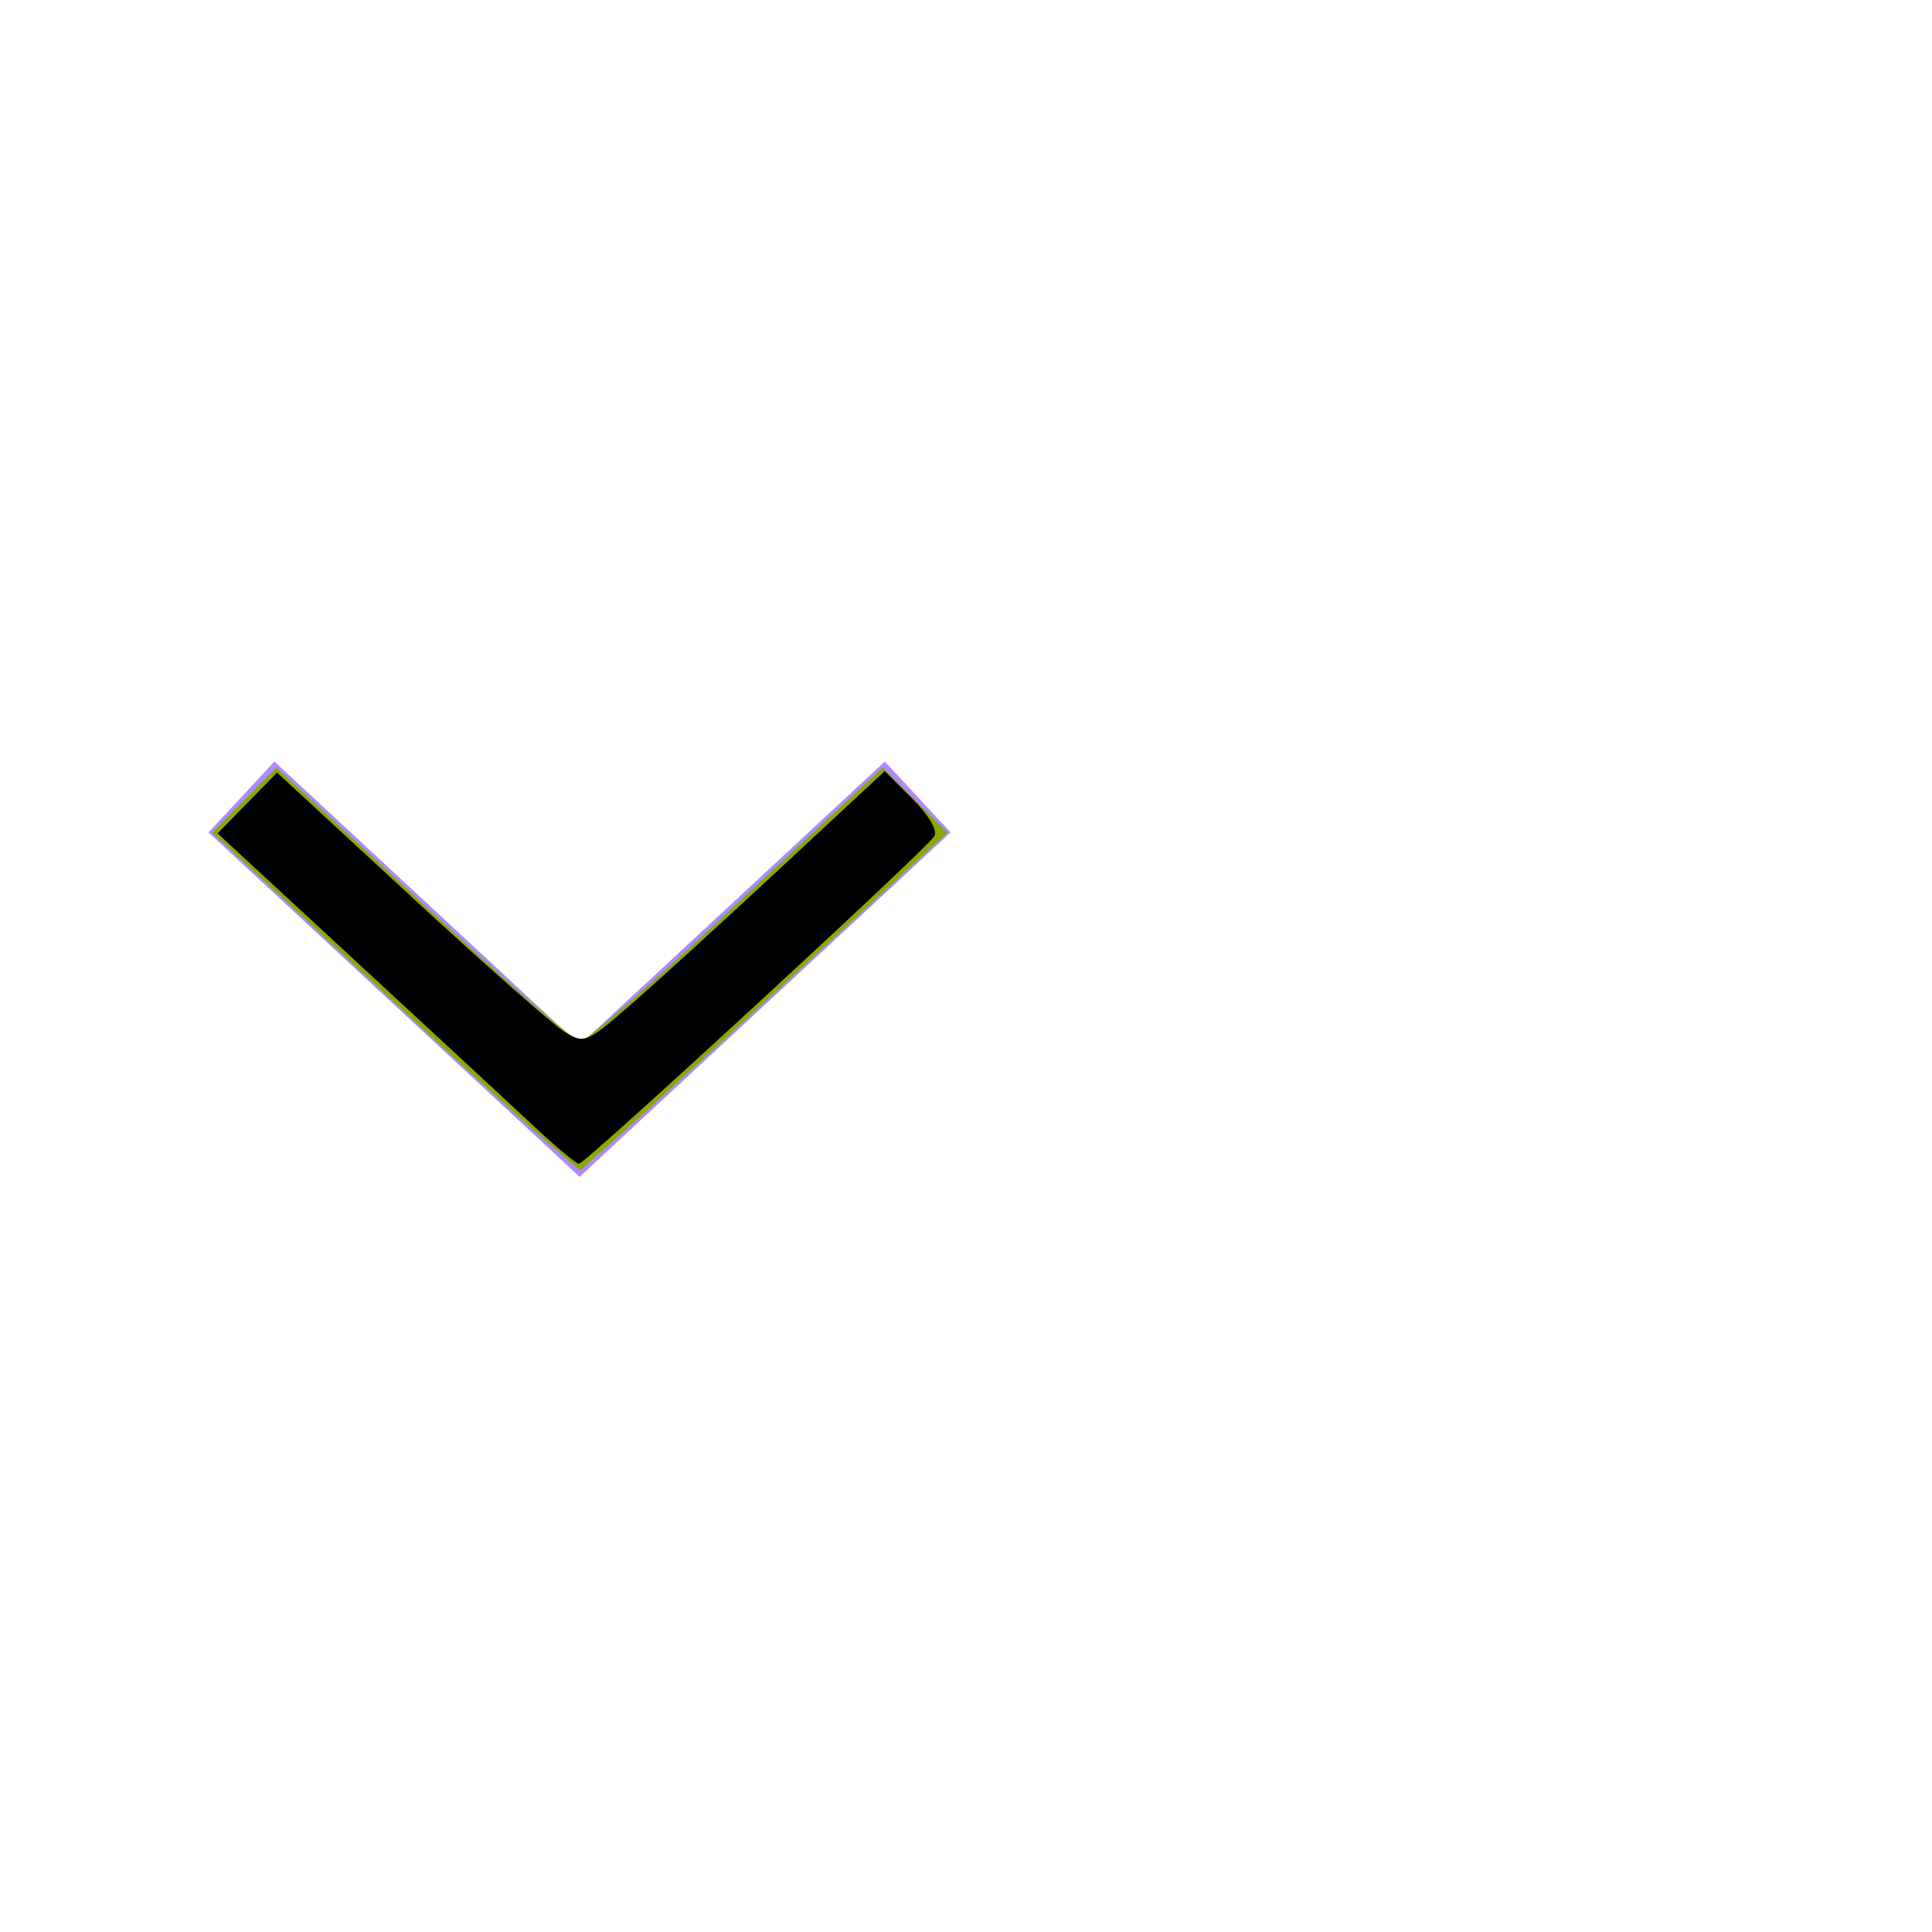
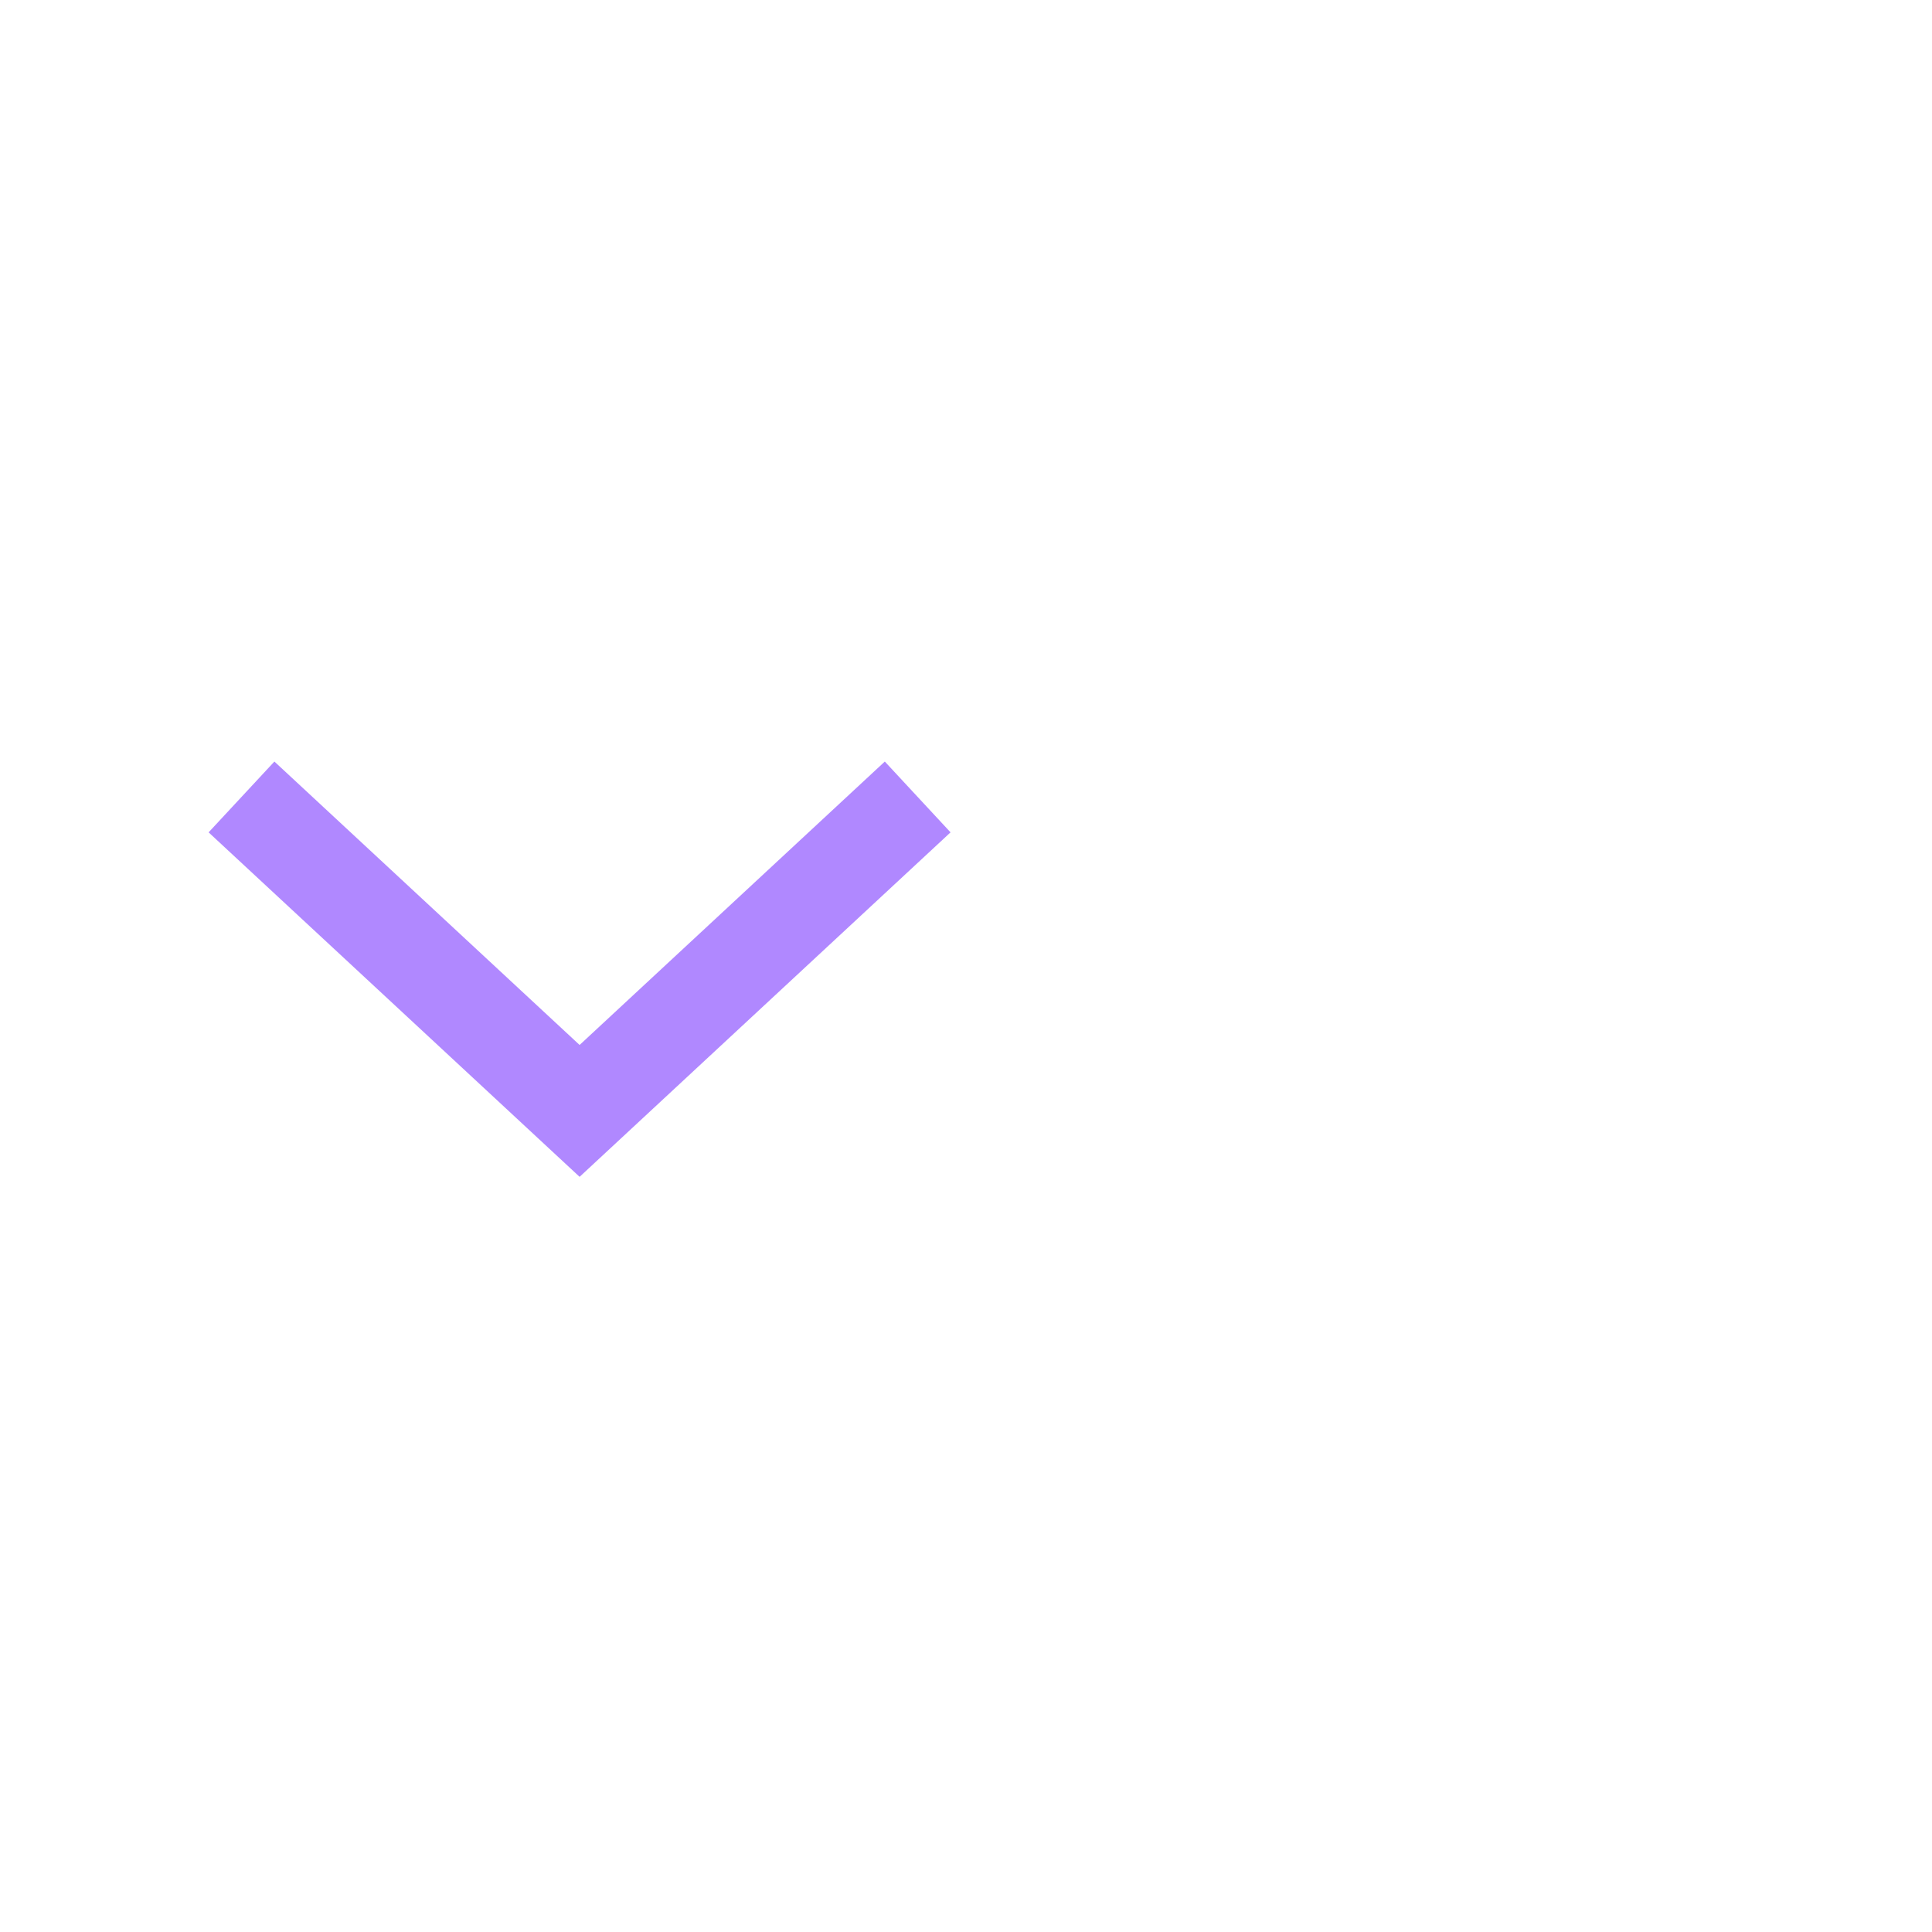
- <svg xmlns="http://www.w3.org/2000/svg" width="40px" height="40px" viewBox="0 0 40 40" version="1.1" id="svg11">
-   <defs id="defs15" />
+ <svg xmlns="http://www.w3.org/2000/svg" width="40px" height="40px" viewBox="0 0 40 40" version="1.1">
  <g id="ComboBox" stroke="none" stroke-width="1" fill="none" fill-rule="evenodd">
    <g id="ic-arrow-drop-down" transform="translate(0, 8)">
      <g id="Group_8822" transform="translate(4.319, 7.767)" fill="#B088FF">
        <polygon id="Path_18879" points="7.681 8.598 0 1.466 1.362 0 7.681 5.868 14 -8.8817842e-16 15.361 1.466" />
      </g>
      <polygon id="Rectangle_4407" points="0 0 24 0 24 24 0 24" />
    </g>
  </g>
-   <path style="fill:#88aa00;stroke-width:0.169" d="M 8.155,20.743 4.394,17.237 5.058,16.565 5.722,15.893 6.276,16.406 c 0.305,0.282 1.676,1.557 3.047,2.833 1.371,1.276 2.582,2.32 2.692,2.32 0.11,0 1.314,-1.045 2.677,-2.321 1.363,-1.277 2.727,-2.552 3.032,-2.833 l 0.554,-0.512 0.669,0.672 0.669,0.672 -3.748,3.475 c -2.061,1.911 -3.794,3.489 -3.851,3.506 -0.057,0.017 -1.795,-1.546 -3.864,-3.475 z" id="path824" />
-   <path style="fill:#000000;stroke-width:0.169" d="M 11.118,23.377 C 10.697,22.983 9.038,21.445 7.429,19.958 l -2.924,-2.703 0.615,-0.63 0.615,-0.63 2.769,2.559 c 1.523,1.407 2.957,2.673 3.188,2.813 0.402,0.244 0.457,0.222 1.322,-0.527 0.496,-0.43 1.893,-1.702 3.103,-2.828 l 2.201,-2.047 0.575,0.575 c 0.335,0.335 0.524,0.658 0.452,0.773 -0.172,0.278 -7.236,6.788 -7.36,6.783 -0.056,-0.002 -0.446,-0.326 -0.866,-0.72 z" id="path822" />
</svg>
